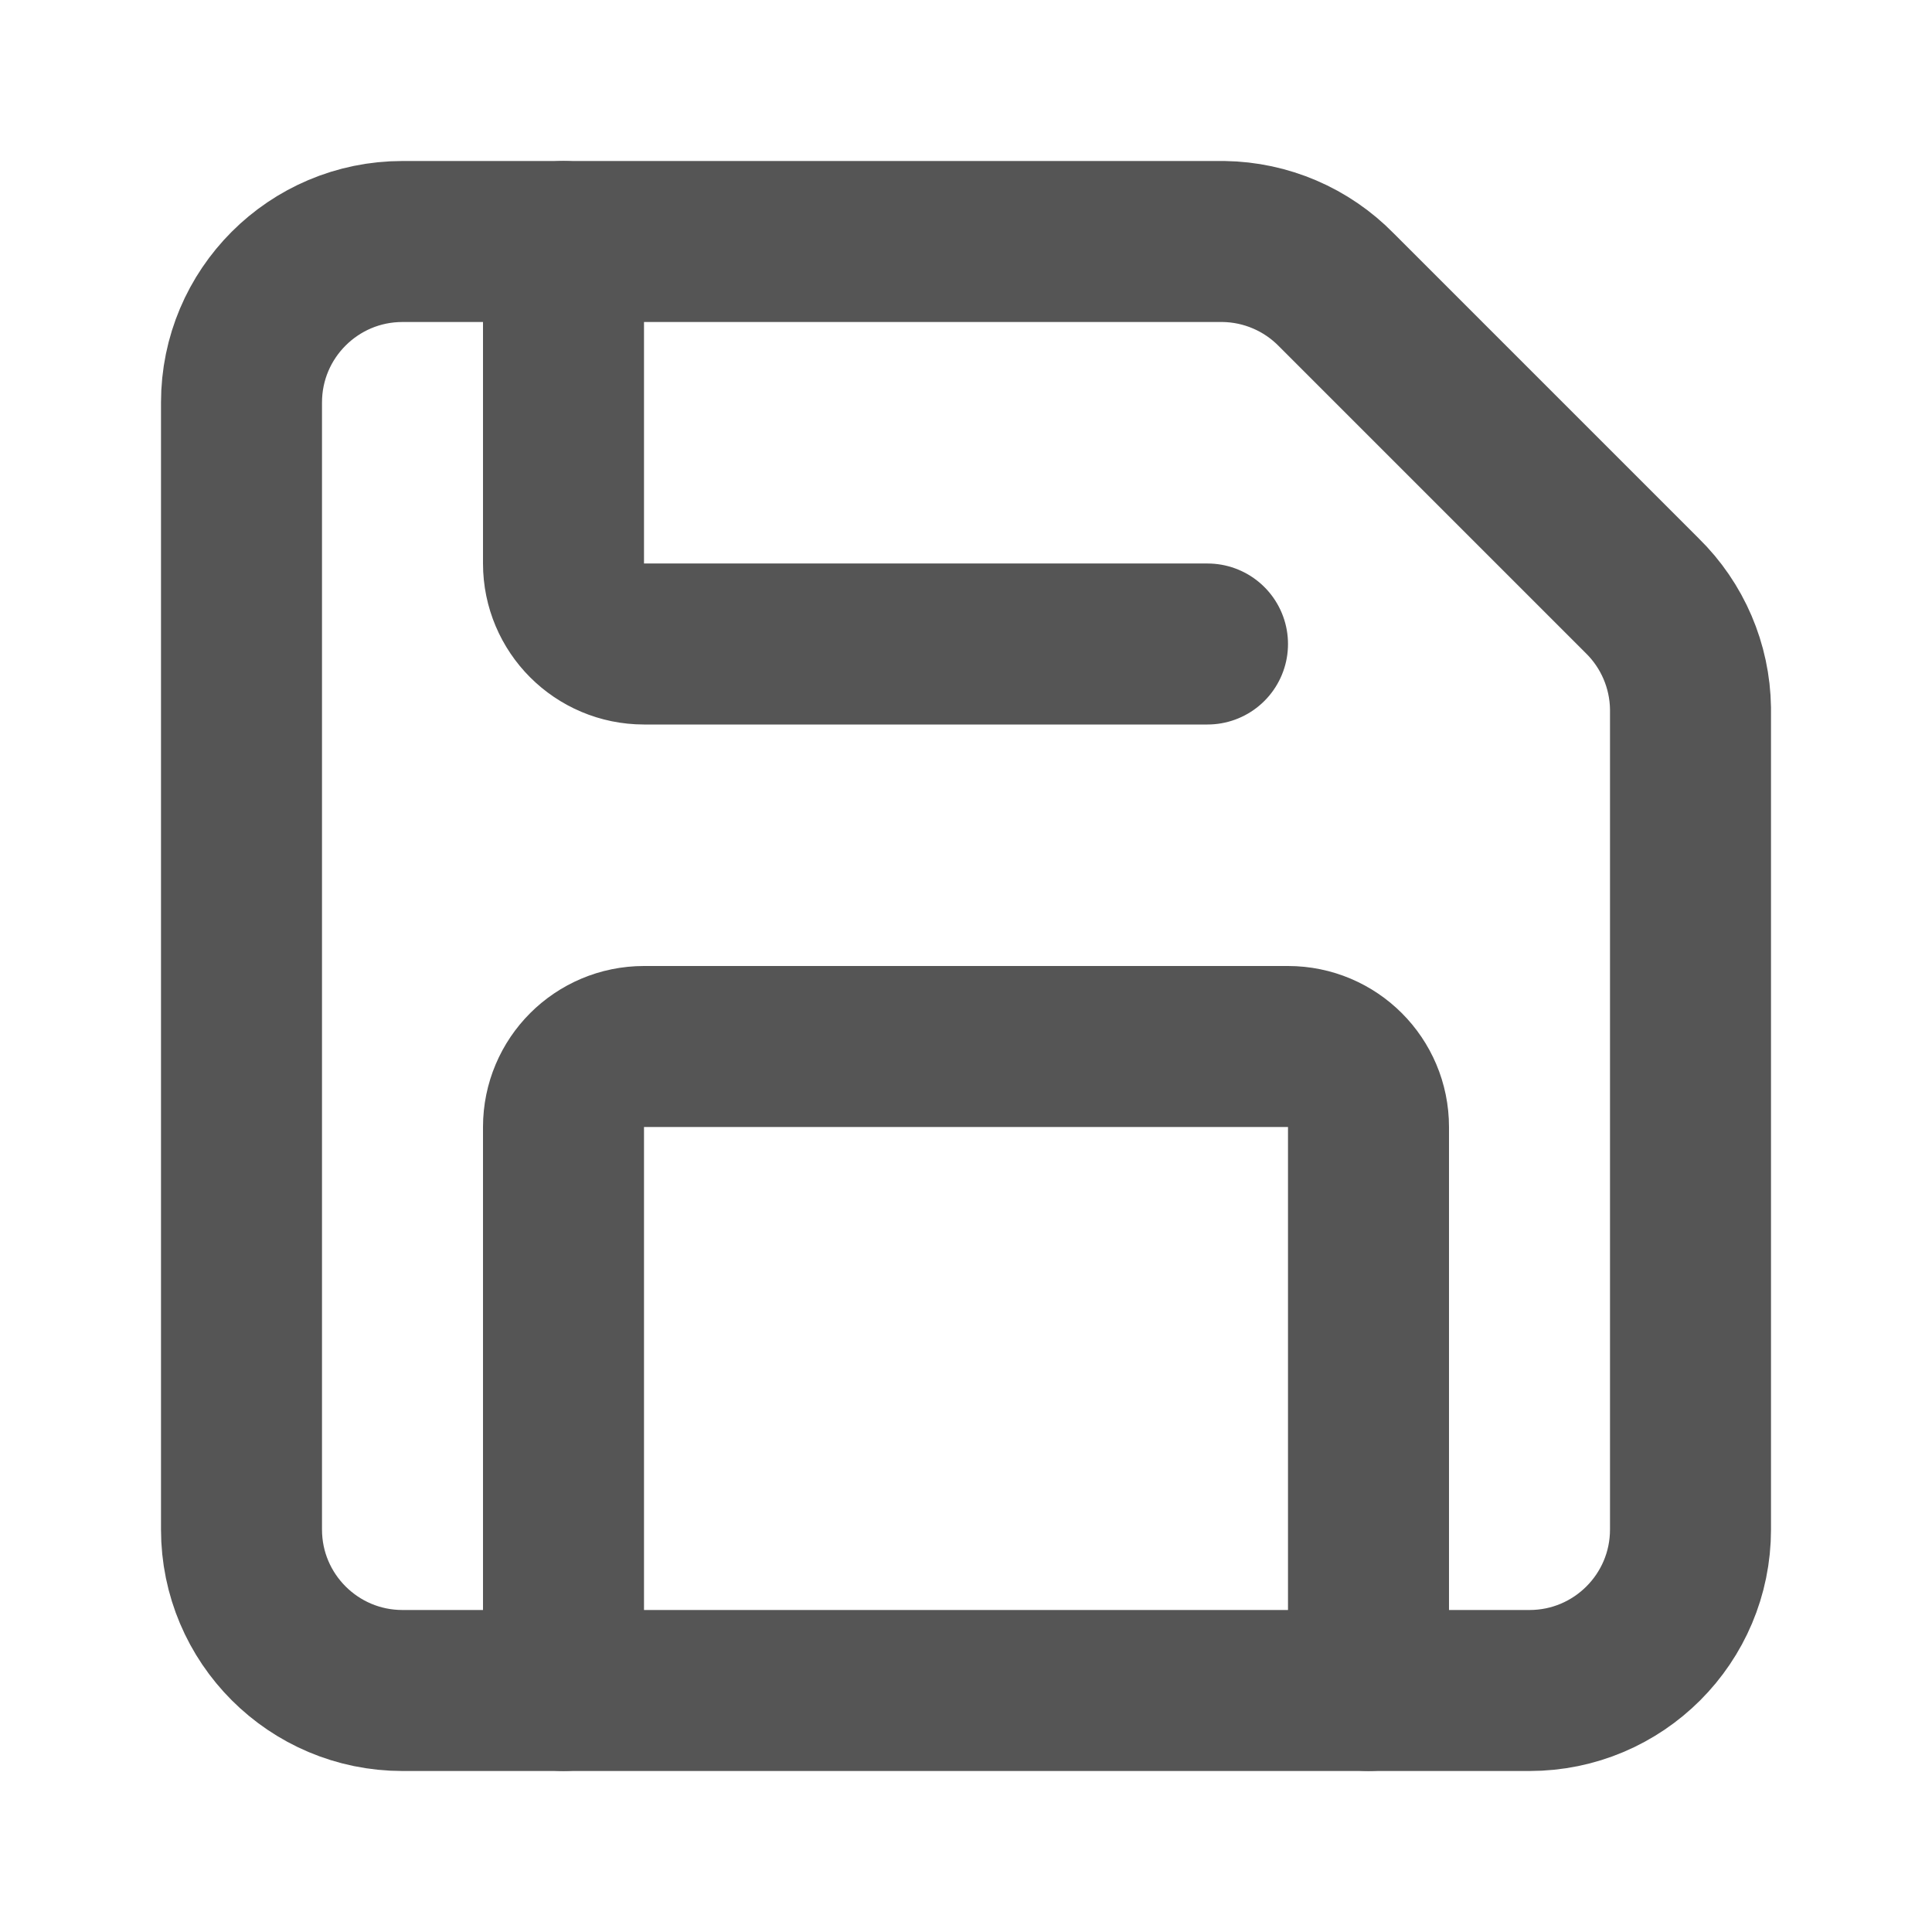
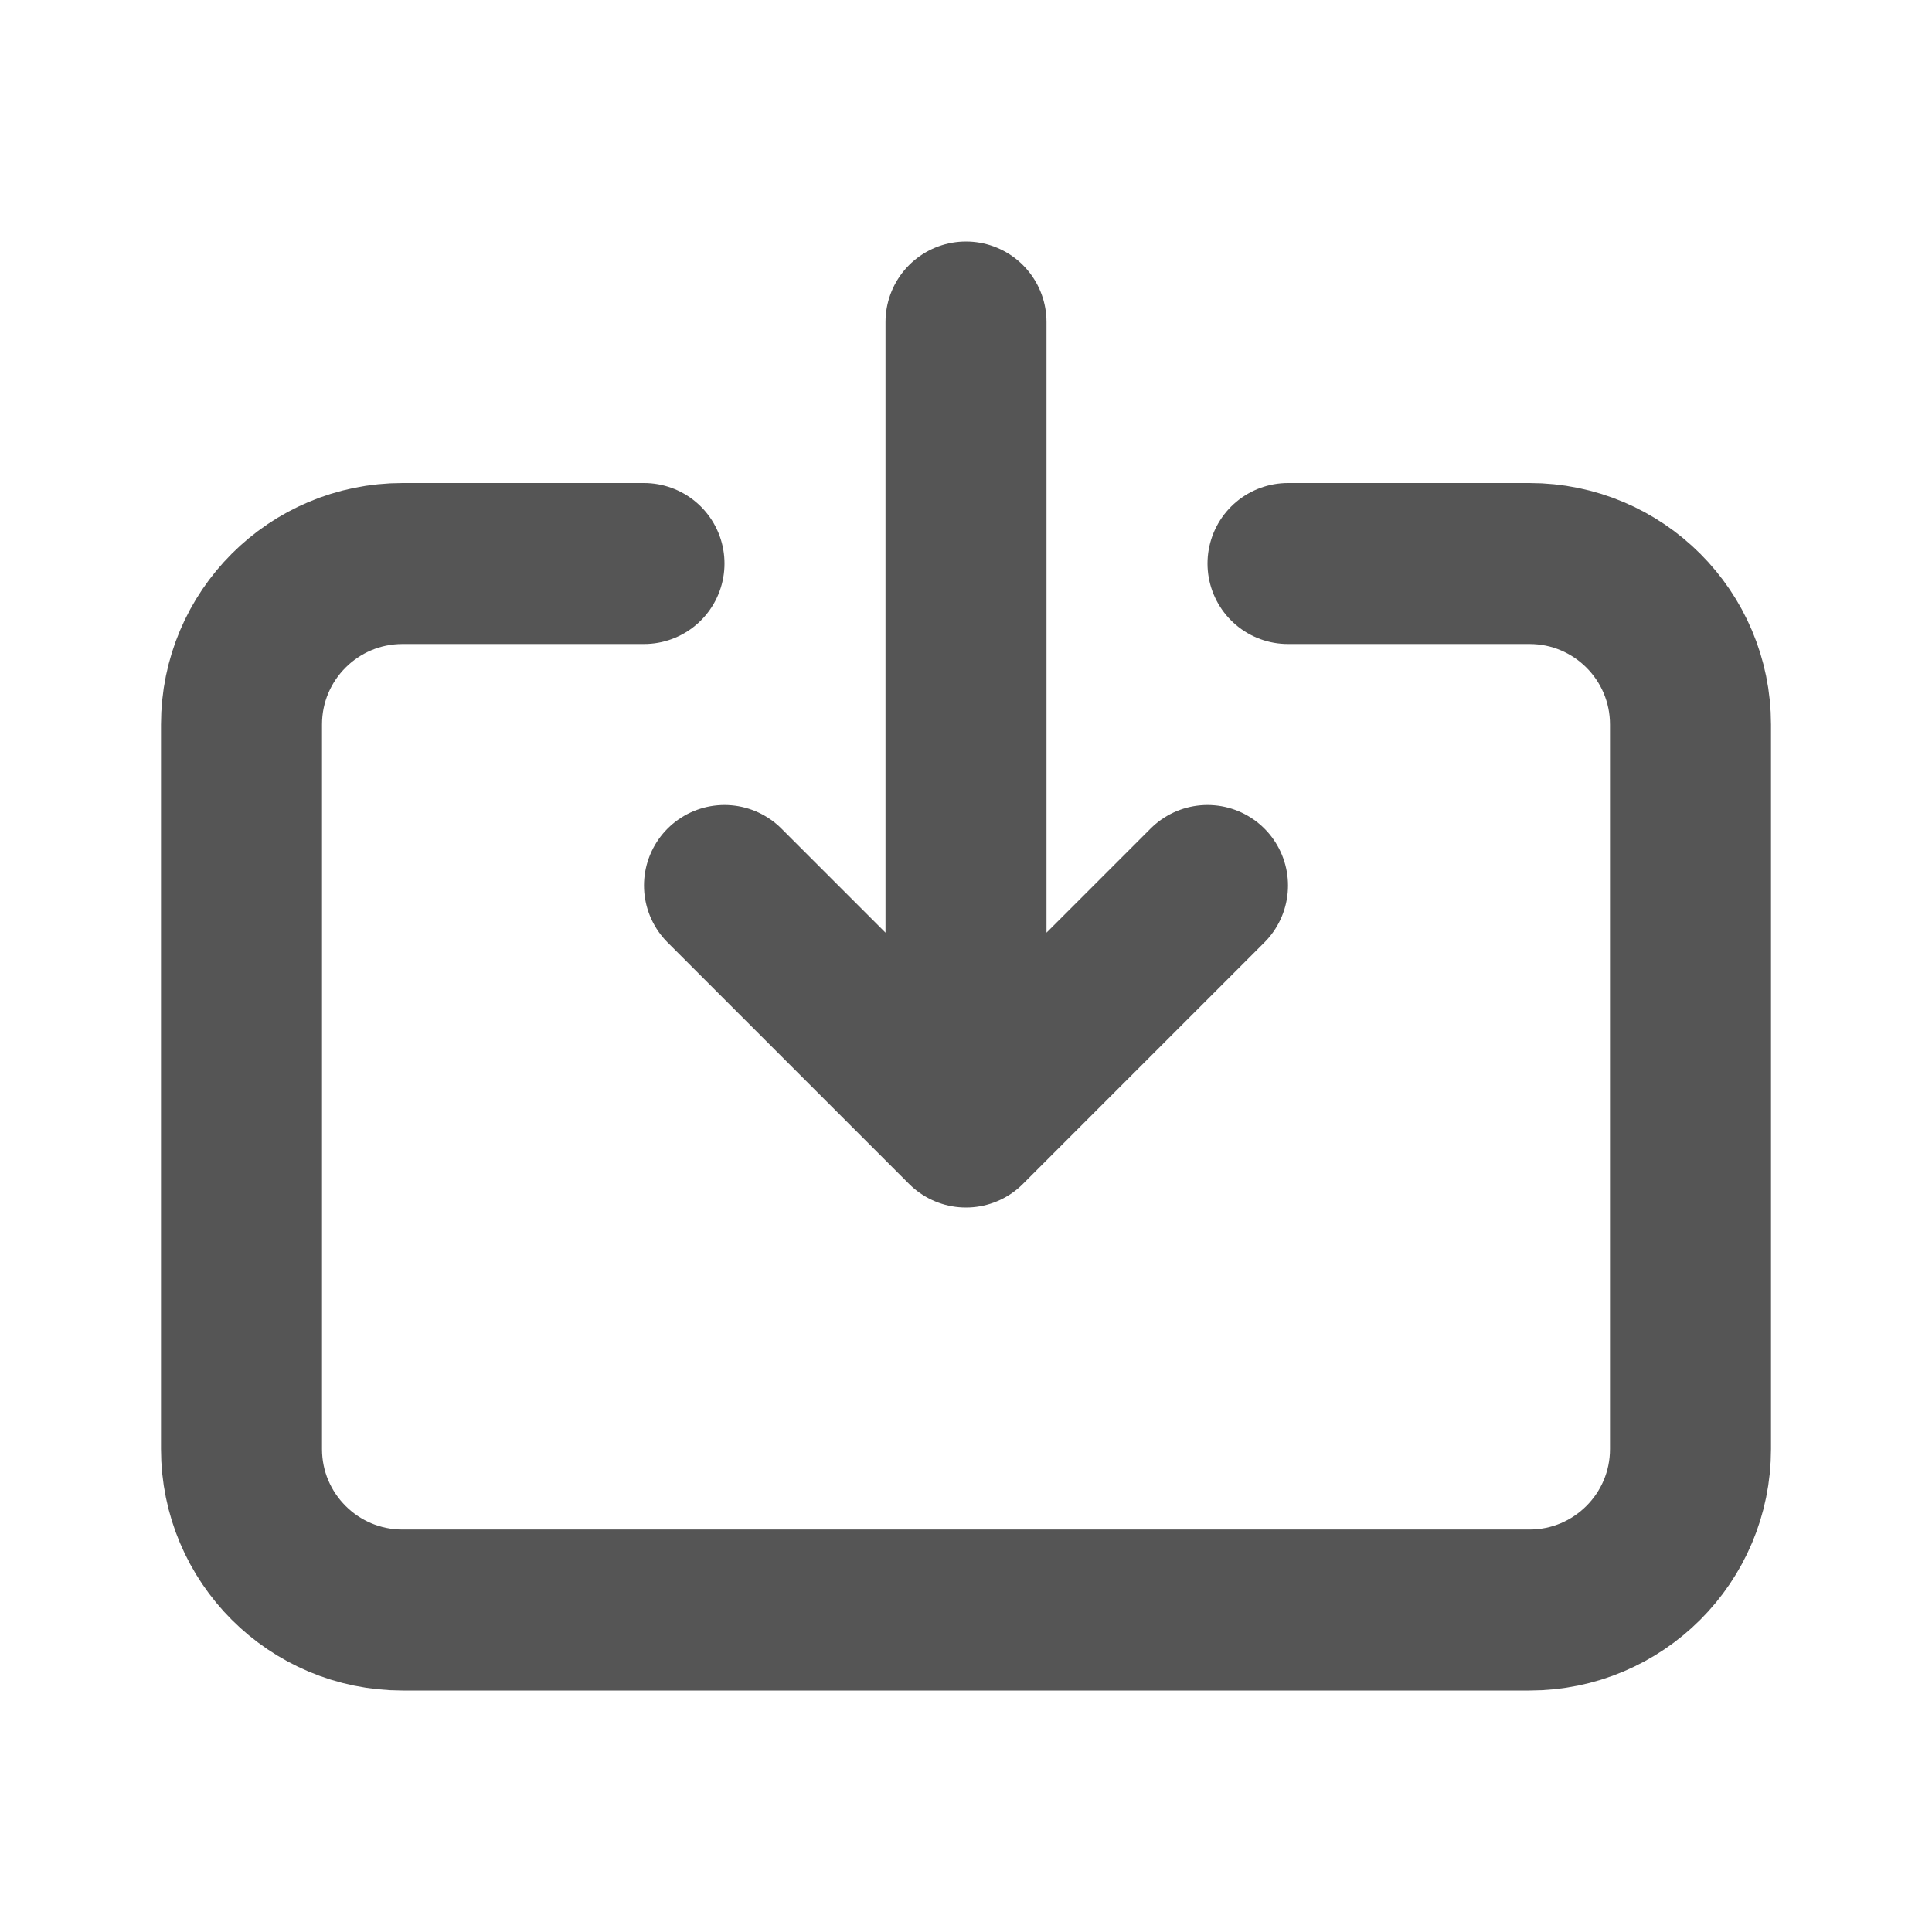
- <svg xmlns="http://www.w3.org/2000/svg" width="16" height="16" viewBox="0 0 24 24">
-   <g fill="none" stroke="#555555" stroke-linecap="round" stroke-linejoin="round" stroke-width="2">
-     <path d="M15.2 3a2 2 0 0 1 1.4.6l3.8 3.8a2 2 0 0 1 .6 1.4V19a2 2 0 0 1-2 2H5a2 2 0 0 1-2-2V5a2 2 0 0 1 2-2z" />
-     <path d="M17 21v-7a1 1 0 0 0-1-1H8a1 1 0 0 0-1 1v7M7 3v4a1 1 0 0 0 1 1h7" />
-   </g>
+ <svg xmlns="http://www.w3.org/2000/svg" width="24" height="24" viewBox="0 0 24 24">
+   <path fill="none" stroke="#555555" stroke-linecap="round" stroke-linejoin="round" stroke-width="2" d="M8 7H5a2 2 0 0 0-2 2v9a2 2 0 0 0 2 2h14a2 2 0 0 0 2-2V9a2 2 0 0 0-2-2h-3m-1 4l-3 3m0 0l-3-3m3 3V4" />
</svg>
